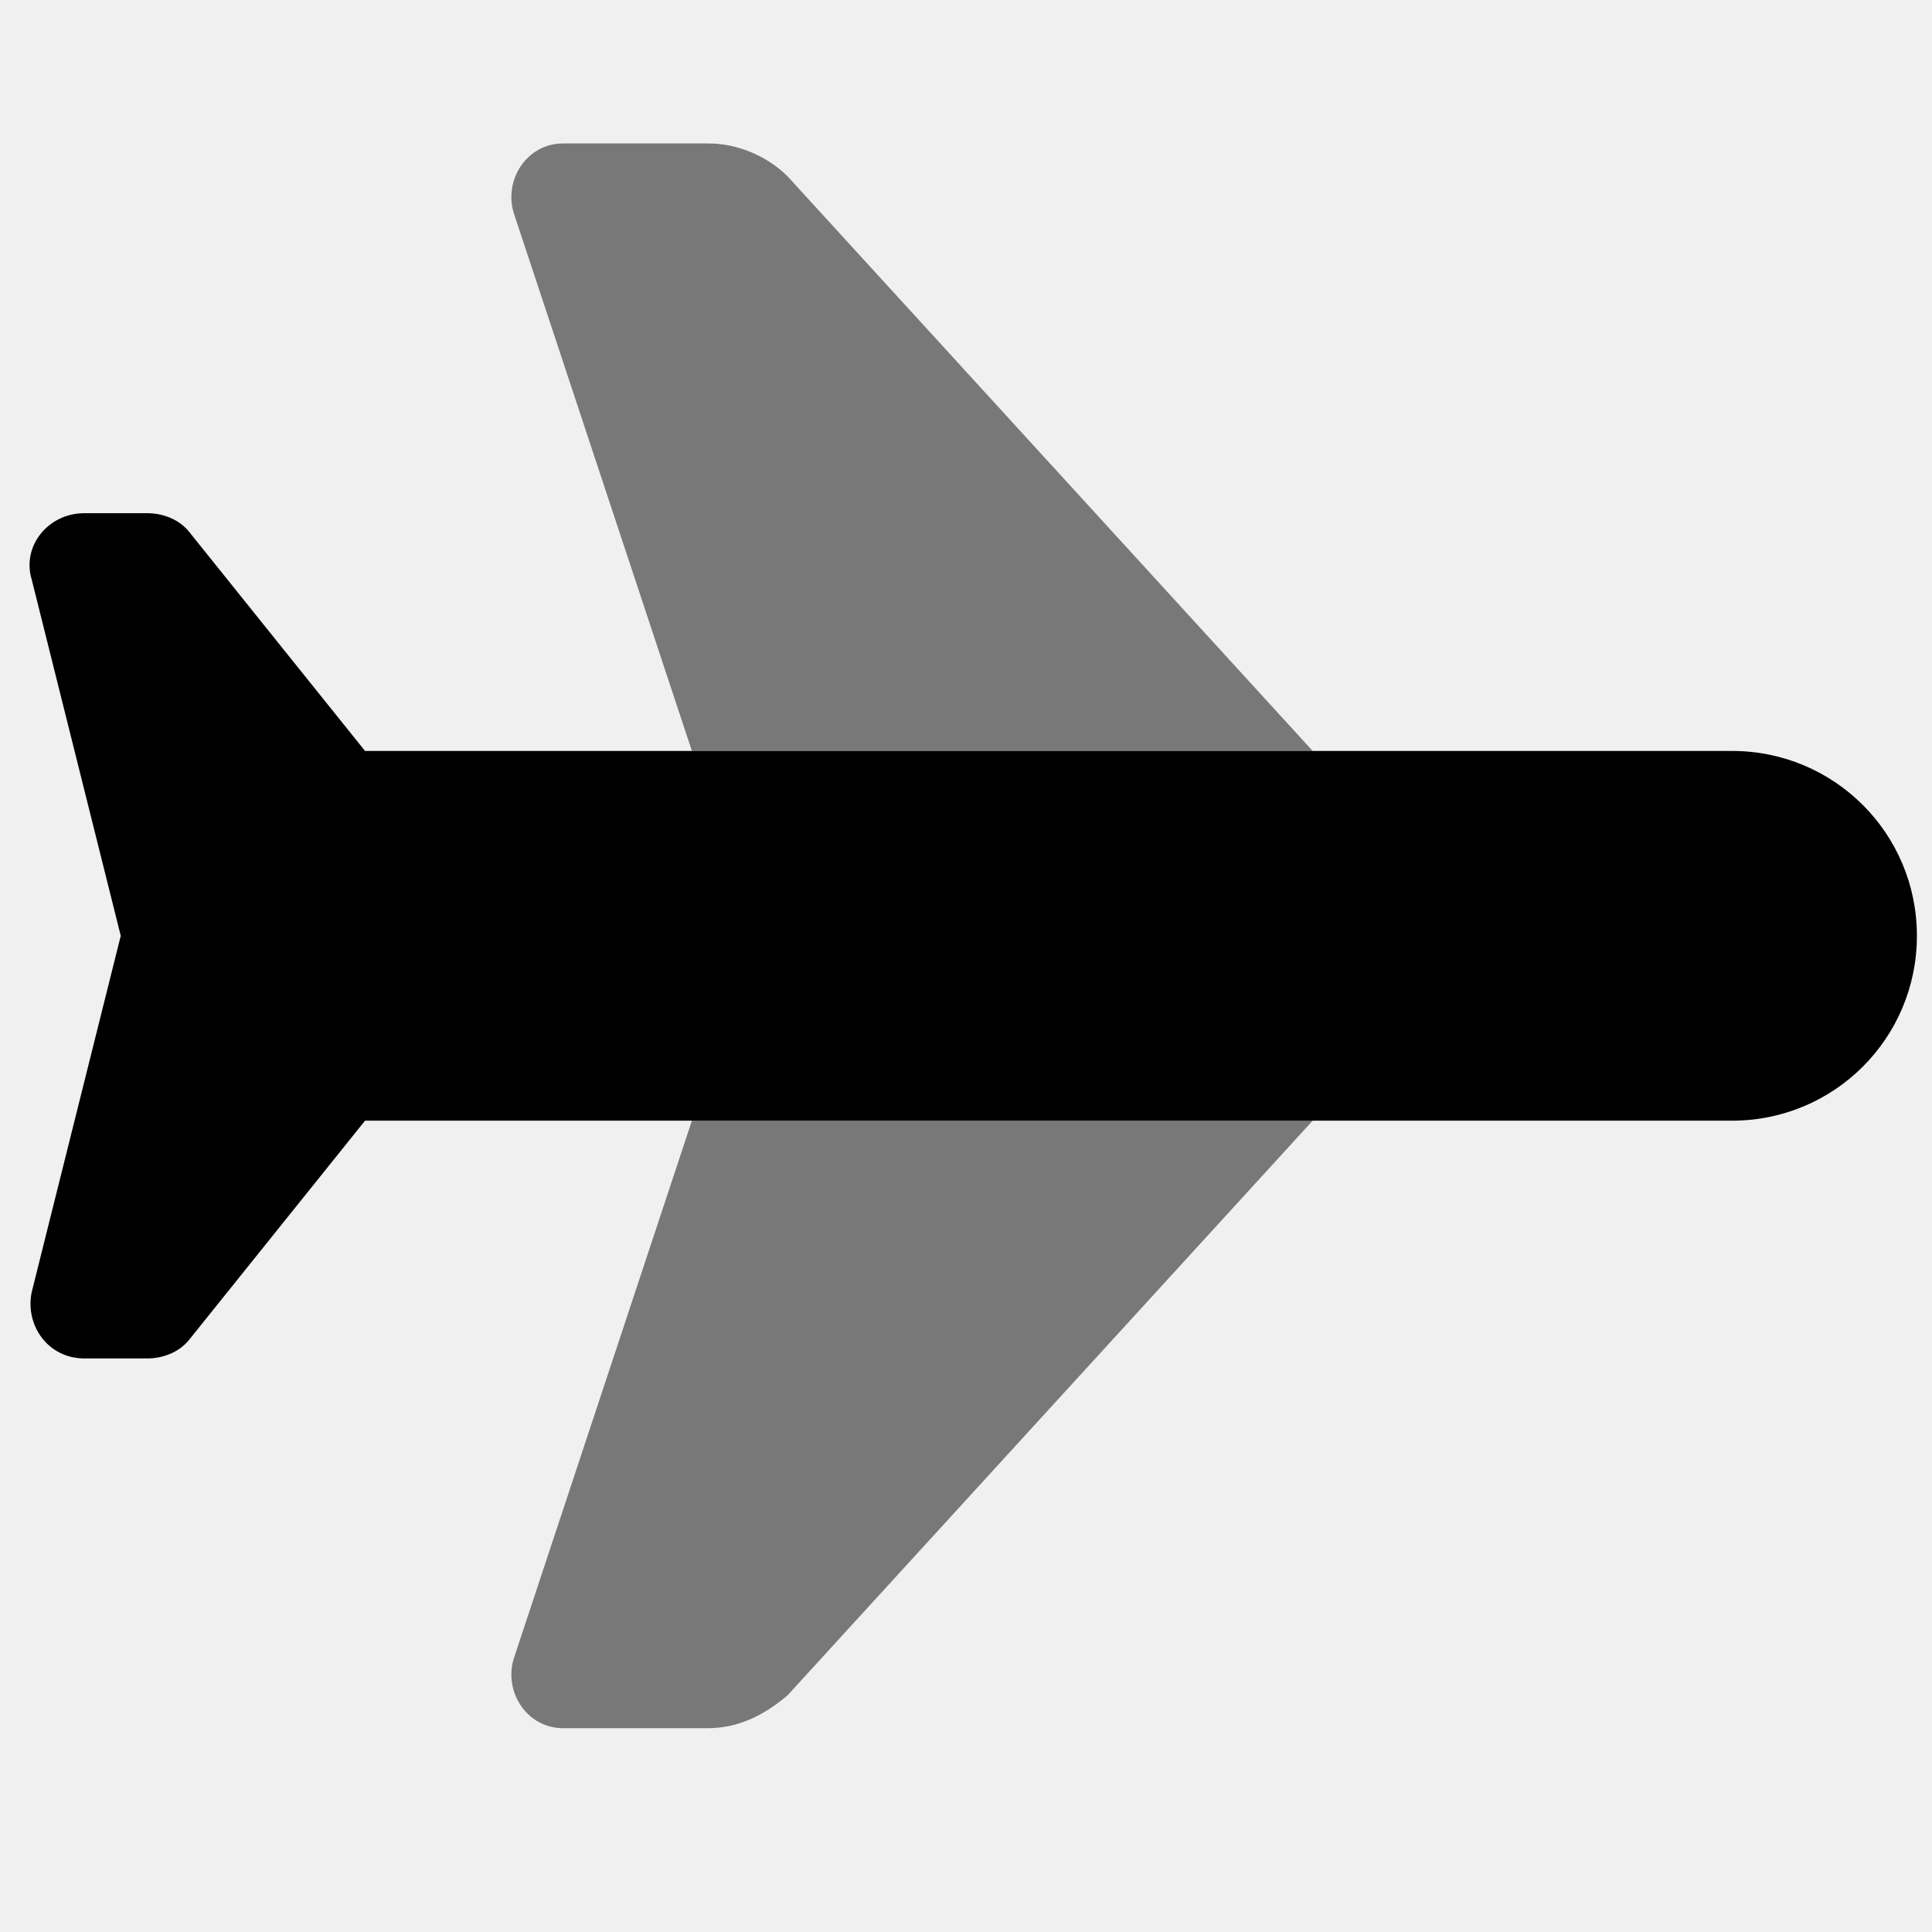
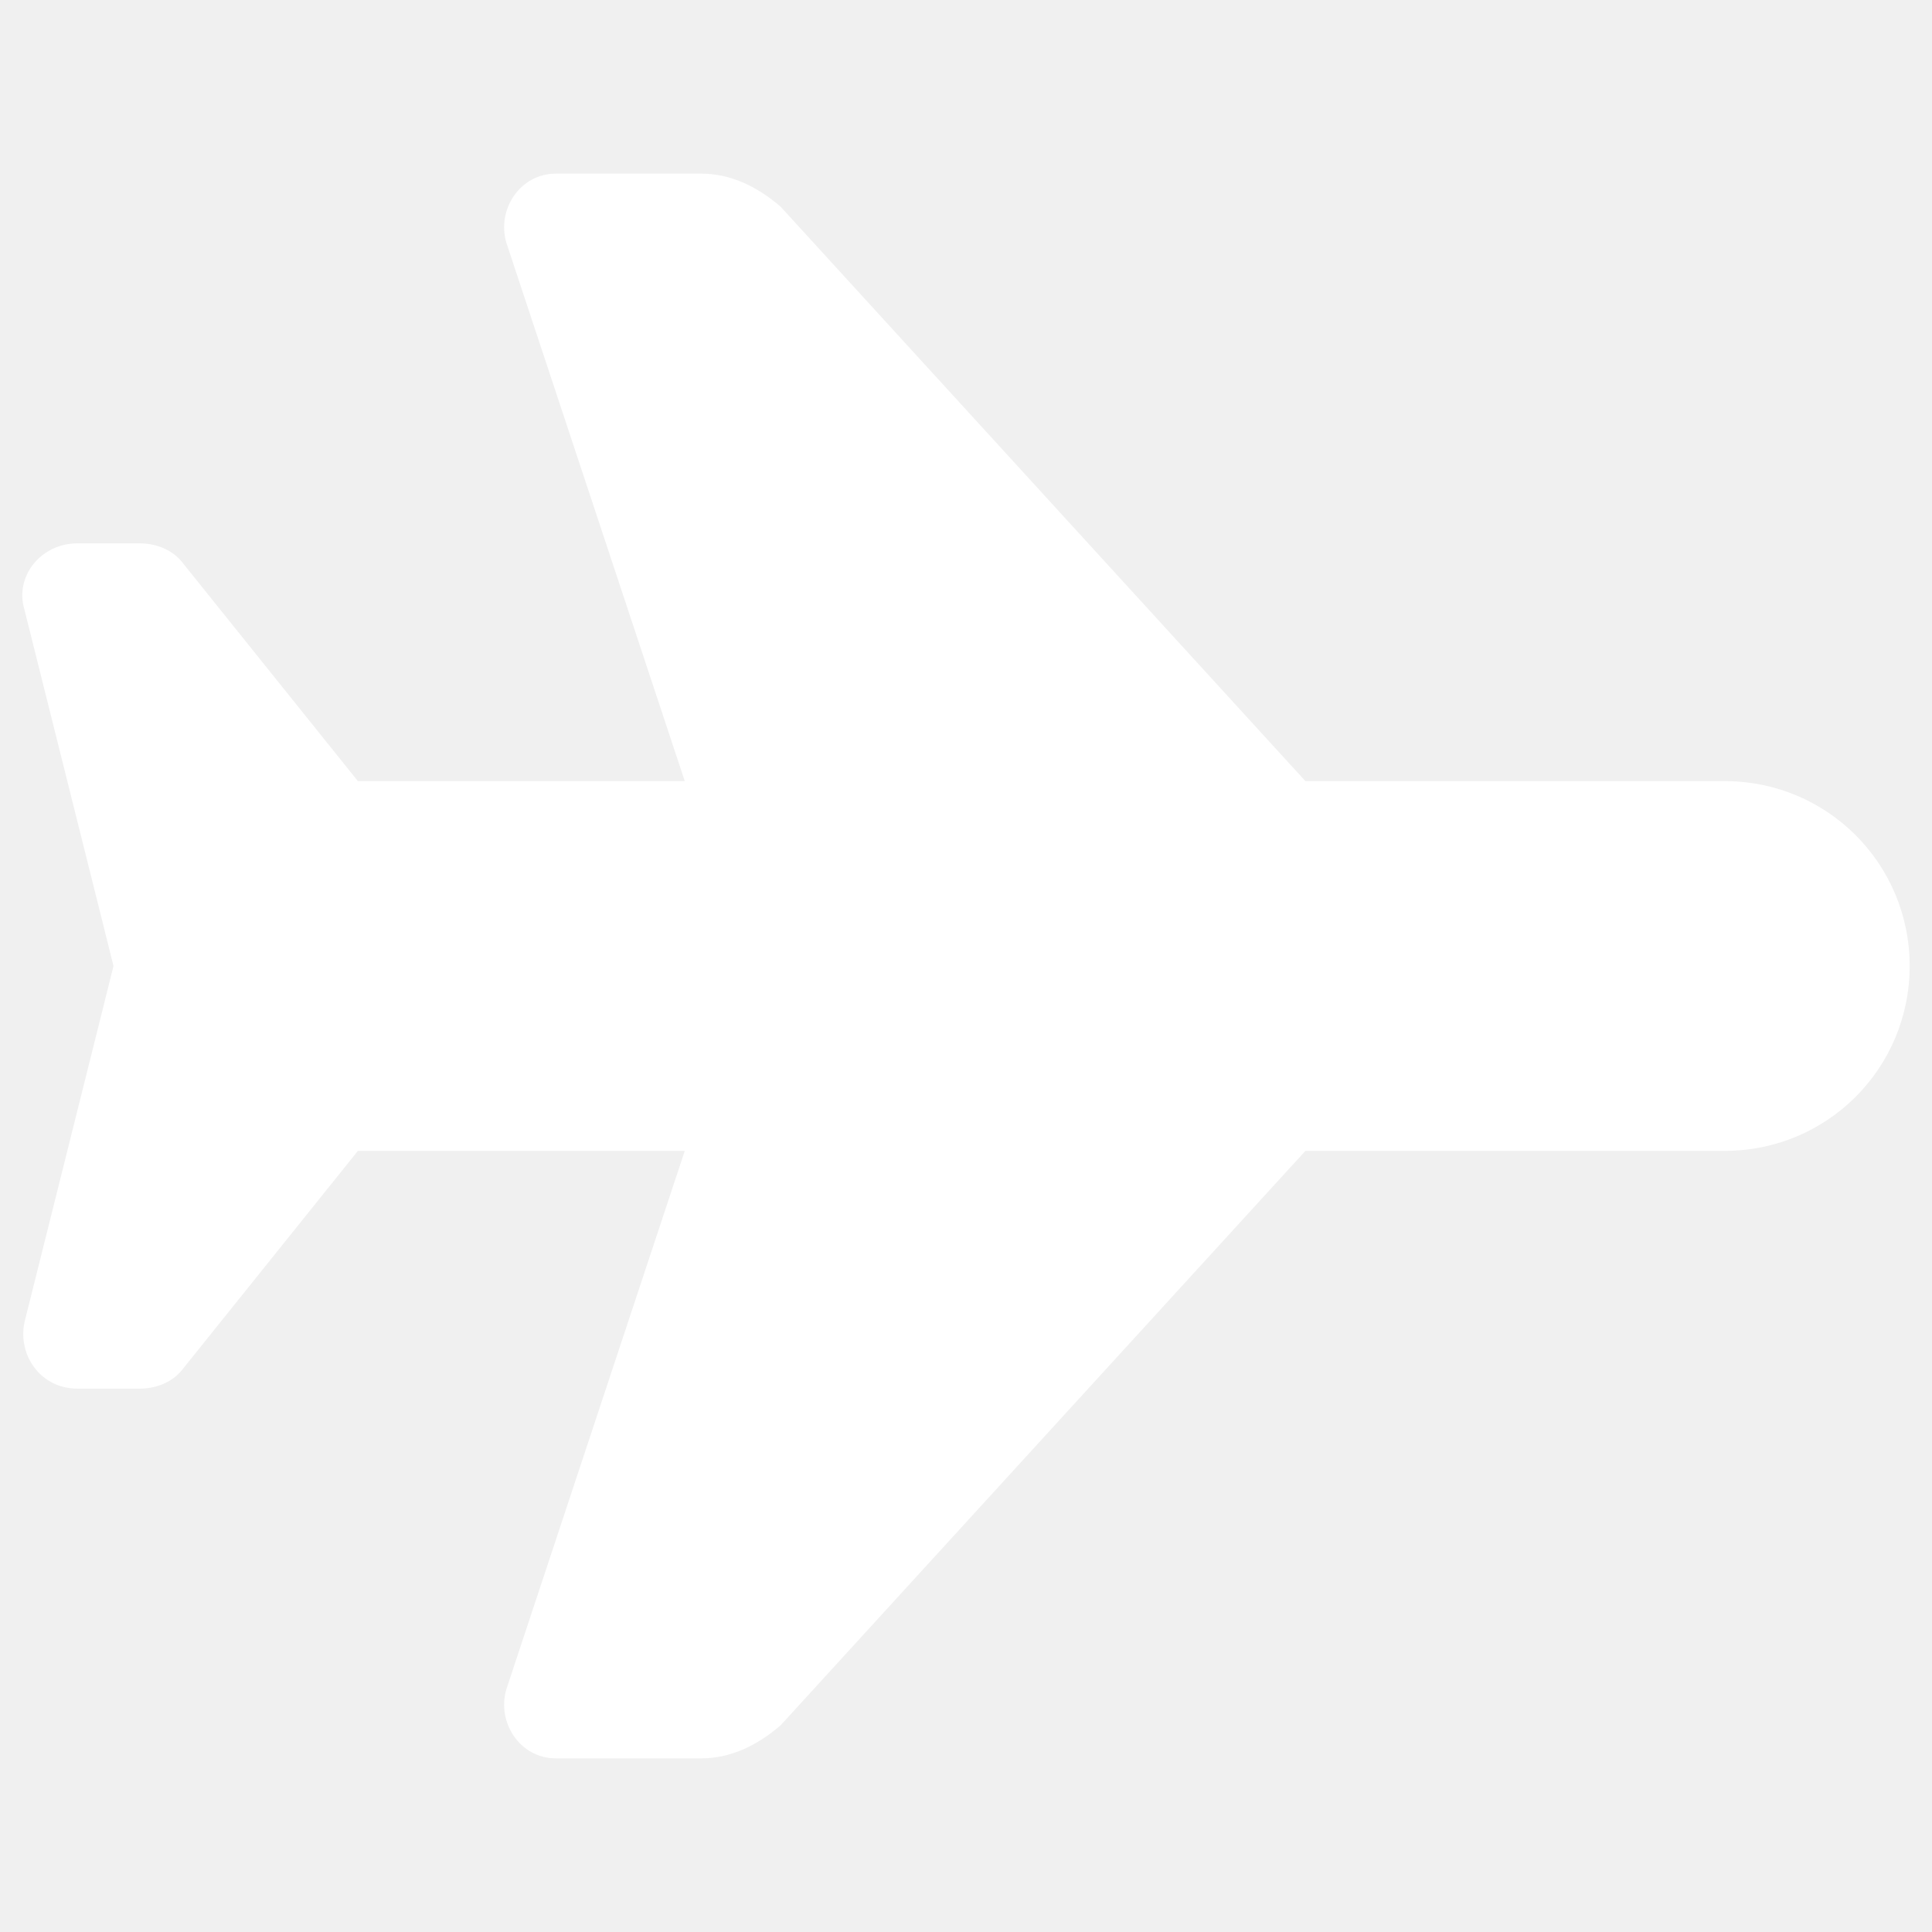
<svg xmlns="http://www.w3.org/2000/svg" width="16" height="16" viewBox="0 0 16 16" fill="none">
-   <path d="M14.344 6.219C15.191 6.219 15.875 6.902 15.875 7.75C15.875 8.598 15.191 9.281 14.344 9.281H3.023L1.574 11.086C1.492 11.195 1.355 11.25 1.219 11.25H0.699C0.398 11.25 0.207 10.977 0.262 10.703L1 7.75L0.262 4.797C0.18 4.523 0.398 4.25 0.699 4.25H1.219C1.355 4.25 1.492 4.305 1.574 4.414L3.023 6.219H14.344Z" fill="currentColor" />
-   <path opacity="0.5" d="M4.254 1.762C4.172 1.488 4.363 1.188 4.664 1.188H5.867C6.113 1.188 6.359 1.297 6.523 1.461L10.871 6.219H5.73L4.254 1.762ZM4.254 13.738L5.73 9.281H10.871L6.523 14.039C6.332 14.203 6.113 14.312 5.867 14.312H4.664C4.363 14.312 4.172 14.012 4.254 13.738Z" fill="currentColor" />
+   <path d="M14.284 6.469C15.132 6.469 15.815 7.152 15.815 8C15.815 8.848 15.132 9.531 14.284 9.531H10.811L6.464 14.289C6.272 14.453 6.054 14.562 5.808 14.562H4.604C4.304 14.562 4.112 14.262 4.194 13.988L5.671 9.531H2.964L1.515 11.336C1.433 11.445 1.296 11.5 1.159 11.5H0.64C0.339 11.5 0.147 11.227 0.202 10.953L0.94 8L0.202 5.047C0.12 4.773 0.339 4.5 0.64 4.5H1.159C1.296 4.5 1.433 4.555 1.515 4.664L2.964 6.469H5.671L4.194 2.012C4.112 1.738 4.304 1.438 4.604 1.438H5.808C6.054 1.438 6.272 1.547 6.464 1.711L10.811 6.469H14.284Z" fill="white" />
</svg>
